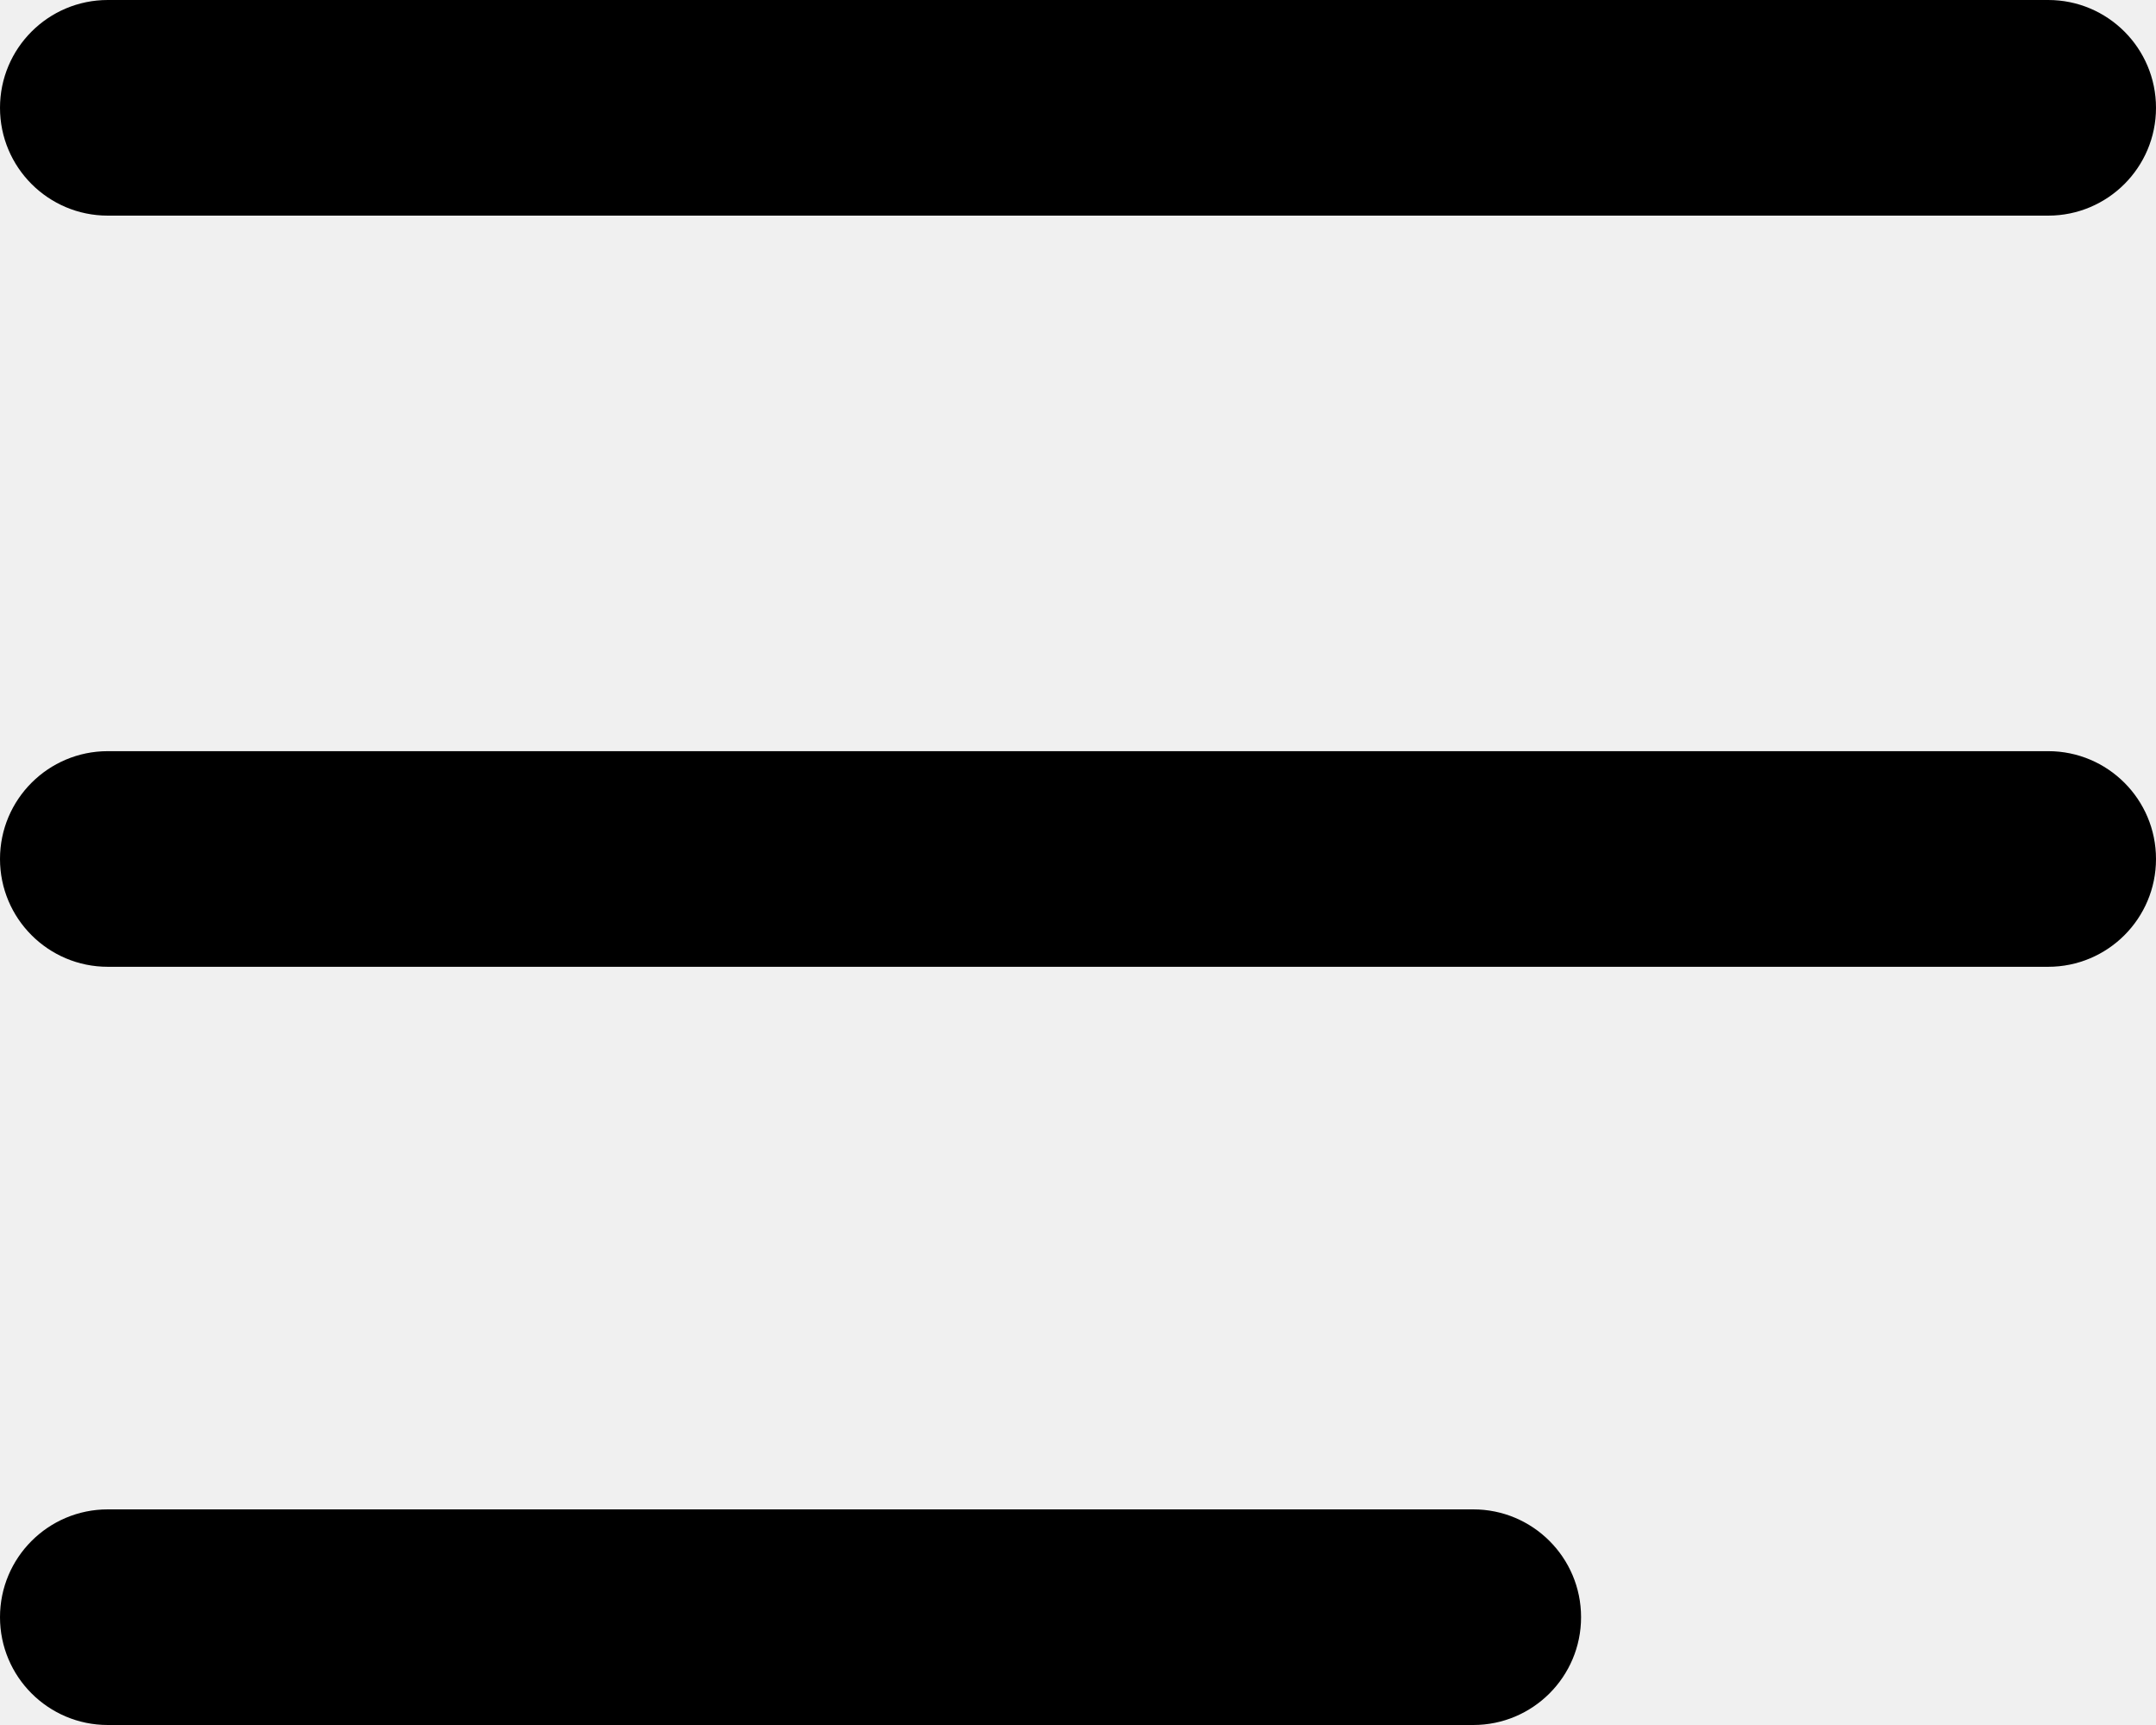
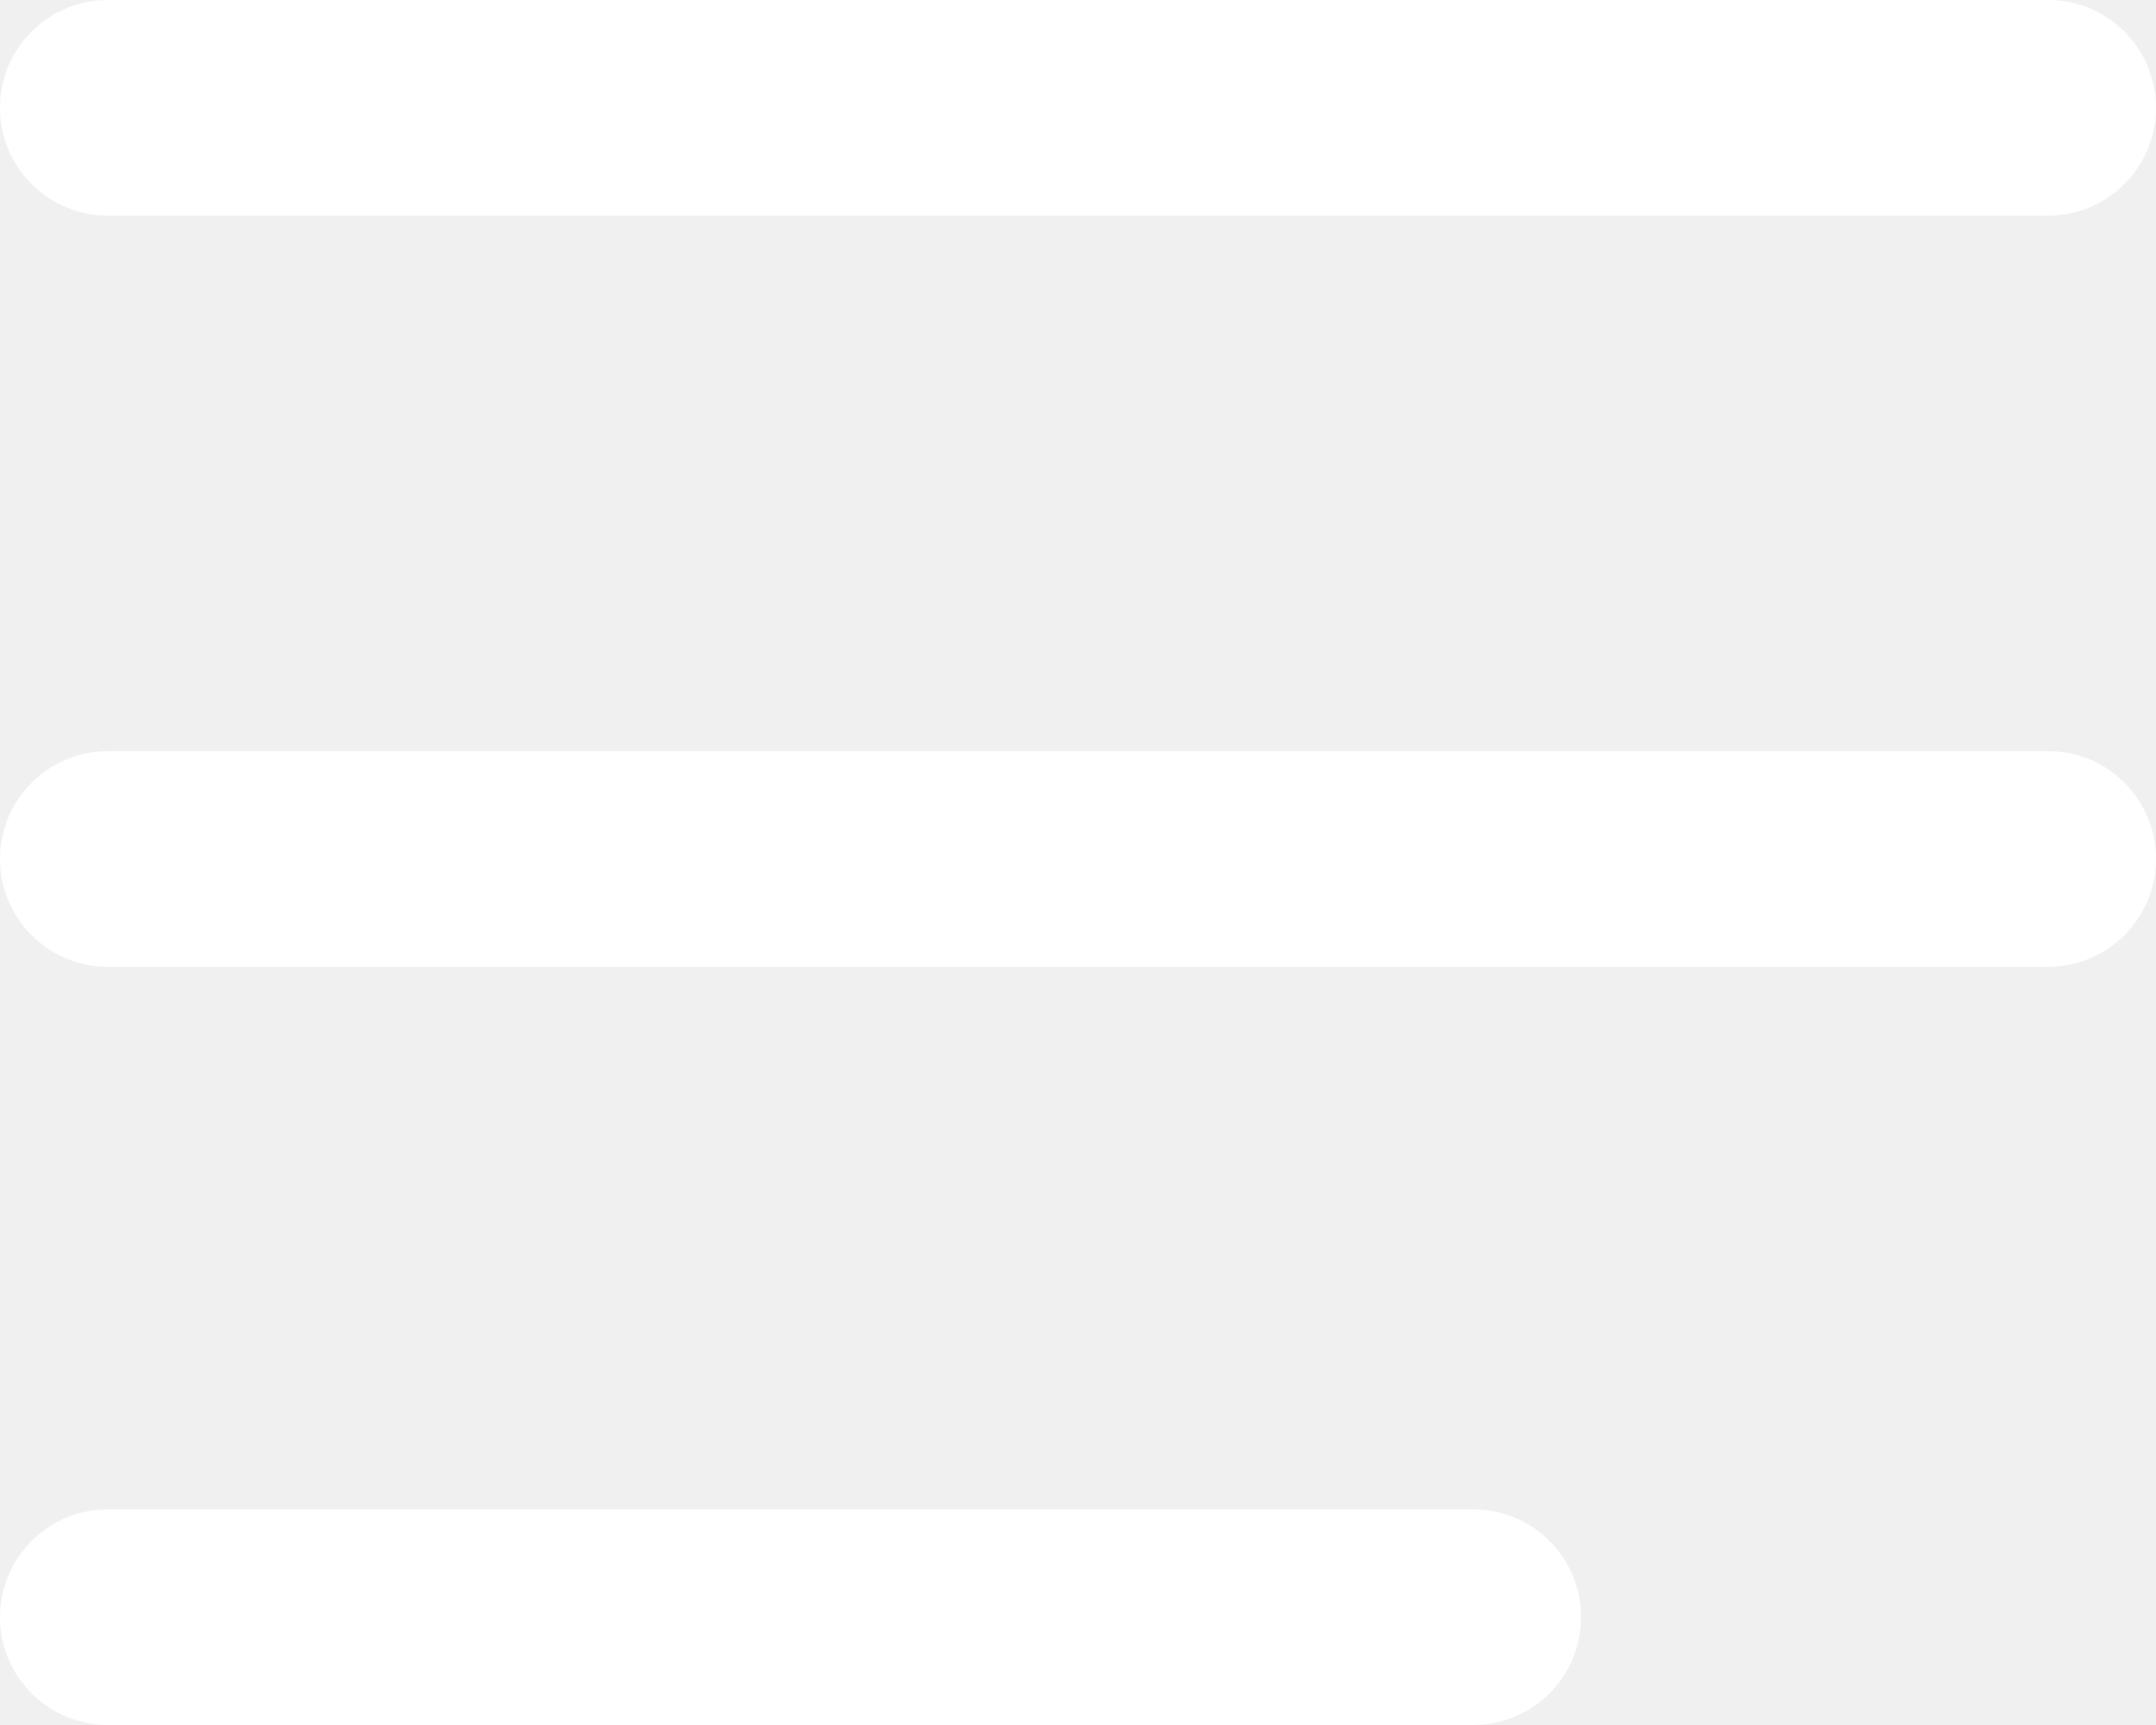
- <svg xmlns="http://www.w3.org/2000/svg" width="30" height="24" viewBox="0 0 30 24" version="1.1" id="svg6">
-   <defs id="defs10" />
-   <g id="icon_hamburguer" transform="translate(-382 -48)" style="fill:#000000">
-     <rect id="Retângulo_2" data-name="Retângulo 2" width="30" height="3" rx="1.5" transform="translate(382 48)" fill="#fff" style="fill:#000000" />
-     <rect id="Retângulo_3" data-name="Retângulo 3" width="30" height="3" rx="1.5" transform="translate(382 58.451)" fill="#fff" style="fill:#000000" />
-     <rect id="Retângulo_4" data-name="Retângulo 4" width="22" height="3" rx="1.5" transform="translate(382 69)" fill="#fff" style="fill:#000000" />
-   </g>
+ <svg xmlns="http://www.w3.org/2000/svg" width="30" height="24" viewBox="0 0 30 24" fill="none">
+   <path d="M28.5 0H1.5C0.672 0 0 0.672 0 1.5C0 2.328 0.672 3 1.5 3H28.5C29.328 3 30 2.328 30 1.5C30 0.672 29.328 0 28.5 0Z" fill="white" />
+   <path d="M28.5 10.451H1.5C0.672 10.451 0 11.123 0 11.951C0 12.779 0.672 13.451 1.5 13.451H28.5C29.328 13.451 30 12.779 30 11.951C30 11.123 29.328 10.451 28.5 10.451Z" fill="white" />
+   <path d="M20.5 21H1.5C0.672 21 0 21.672 0 22.5C0 23.328 0.672 24 1.5 24H20.5C21.328 24 22 23.328 22 22.5C22 21.672 21.328 21 20.5 21Z" fill="white" />
</svg>
